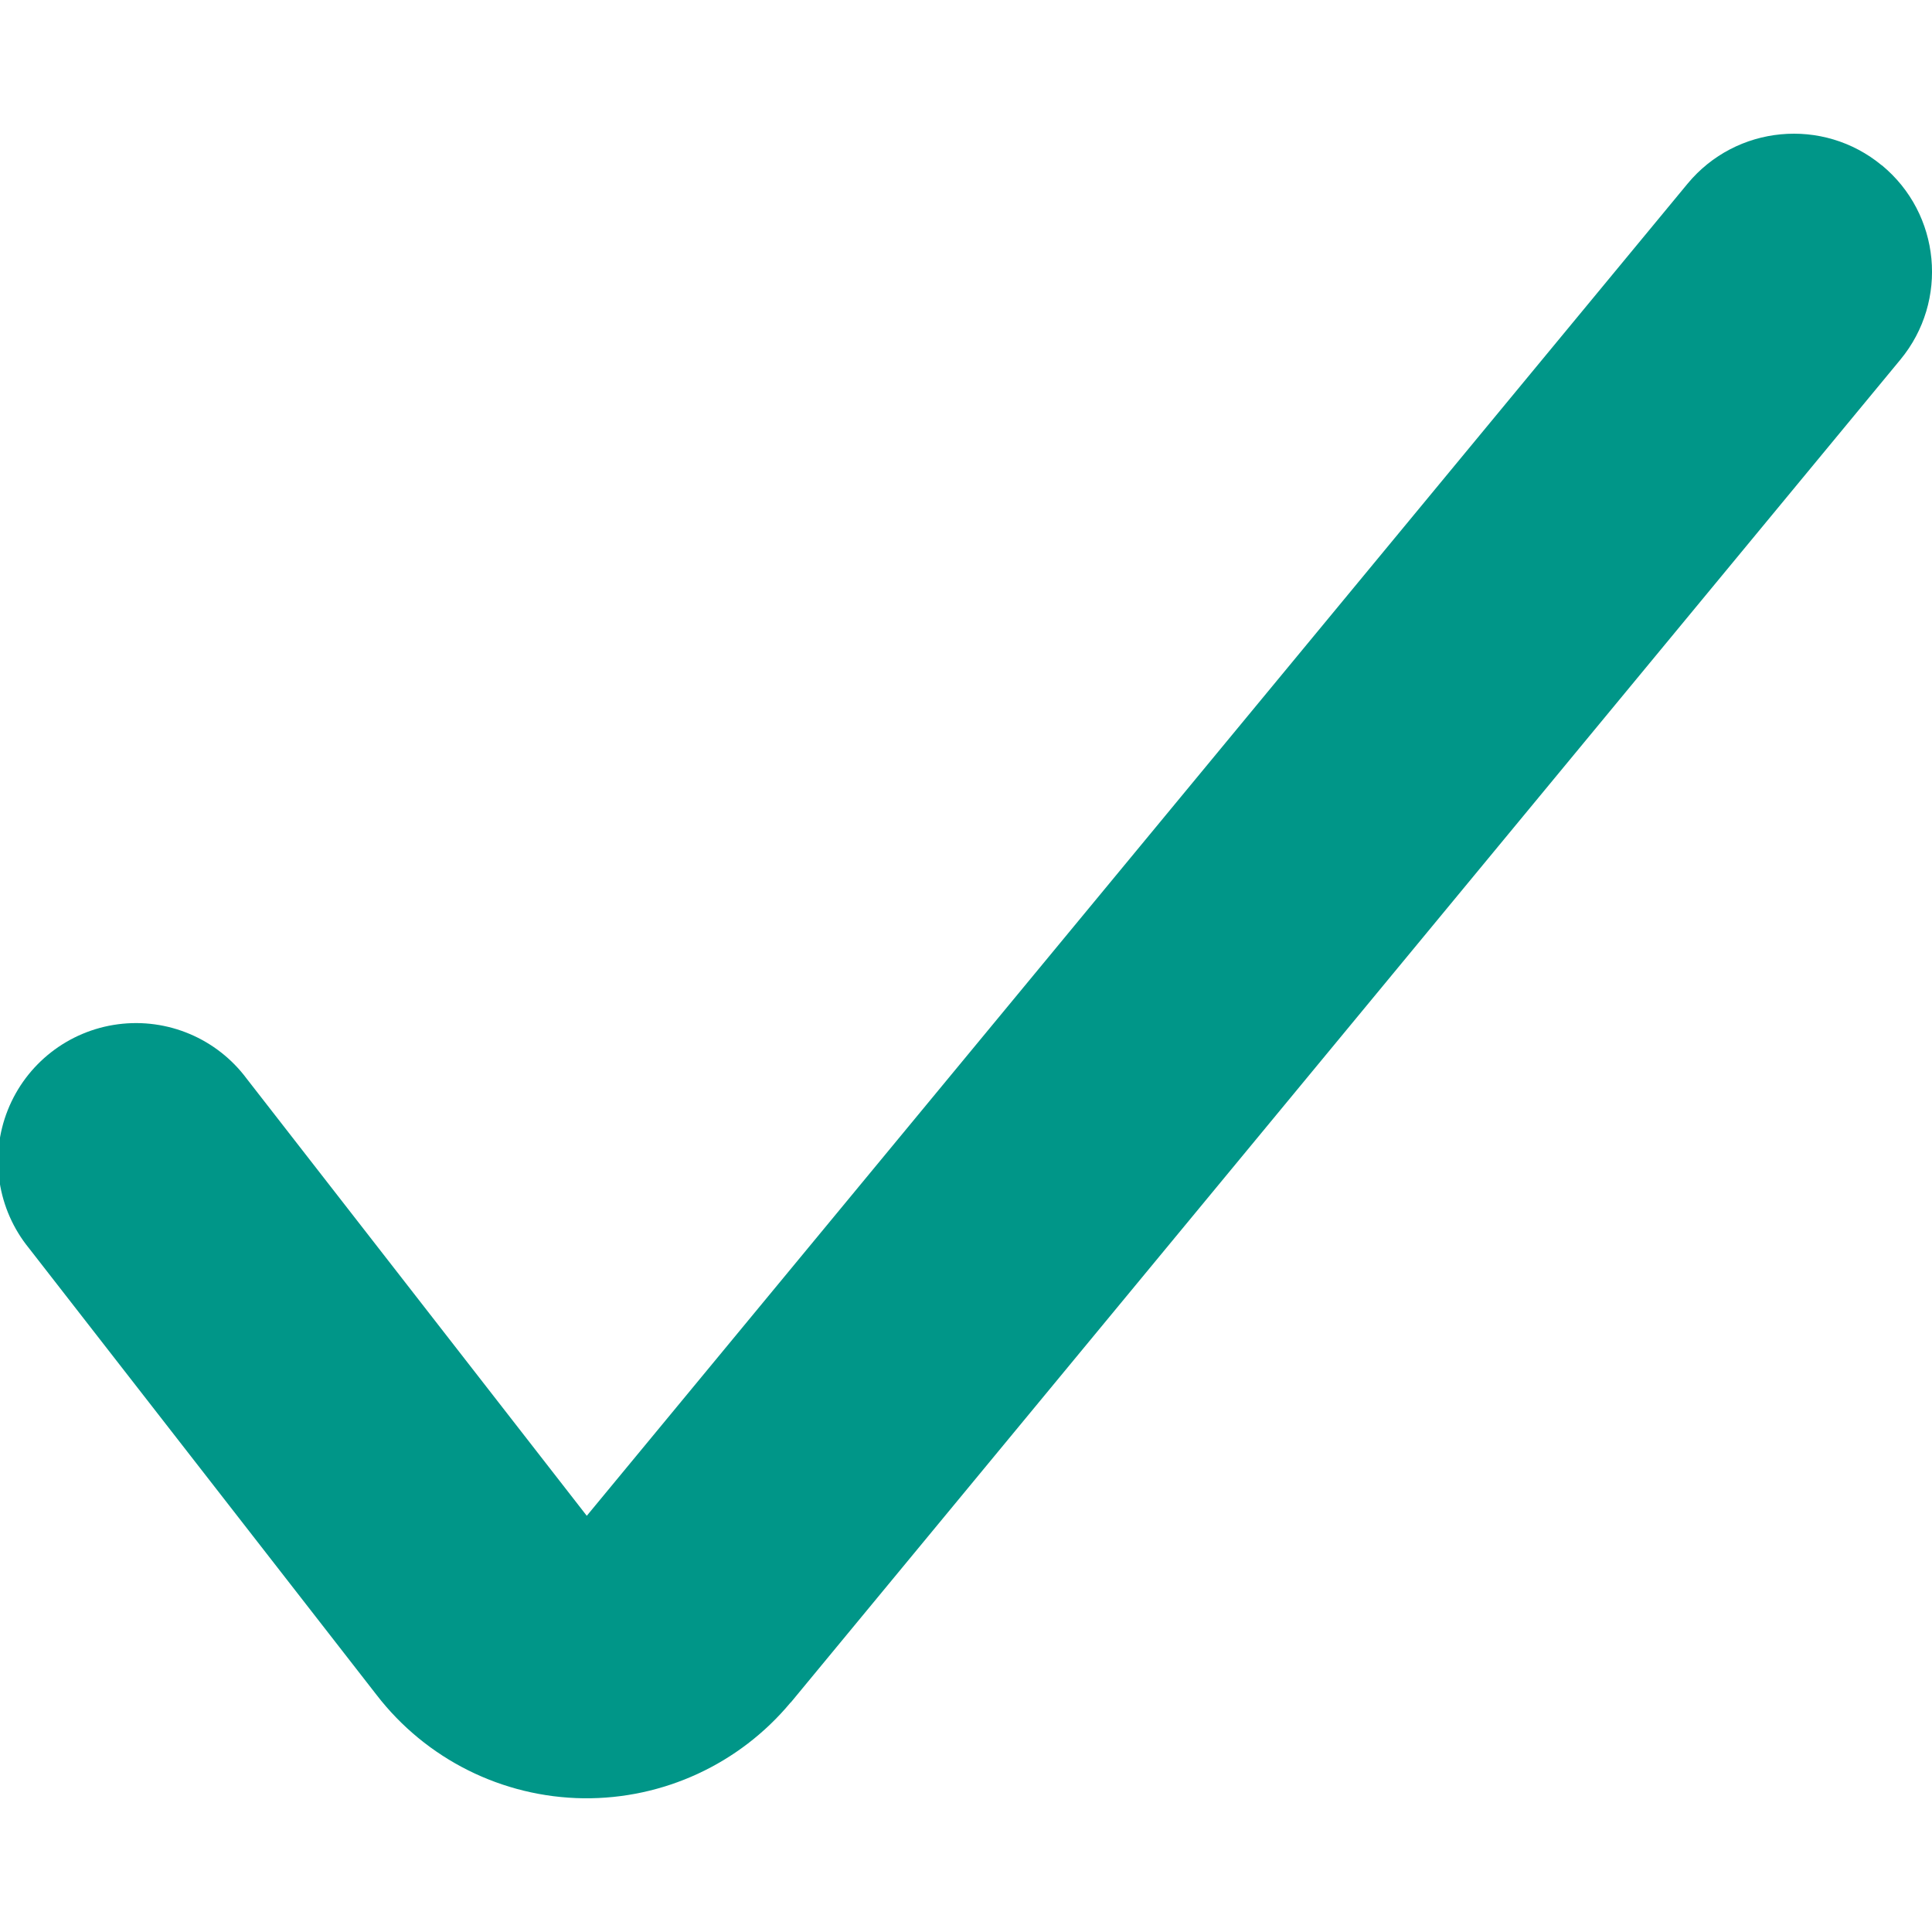
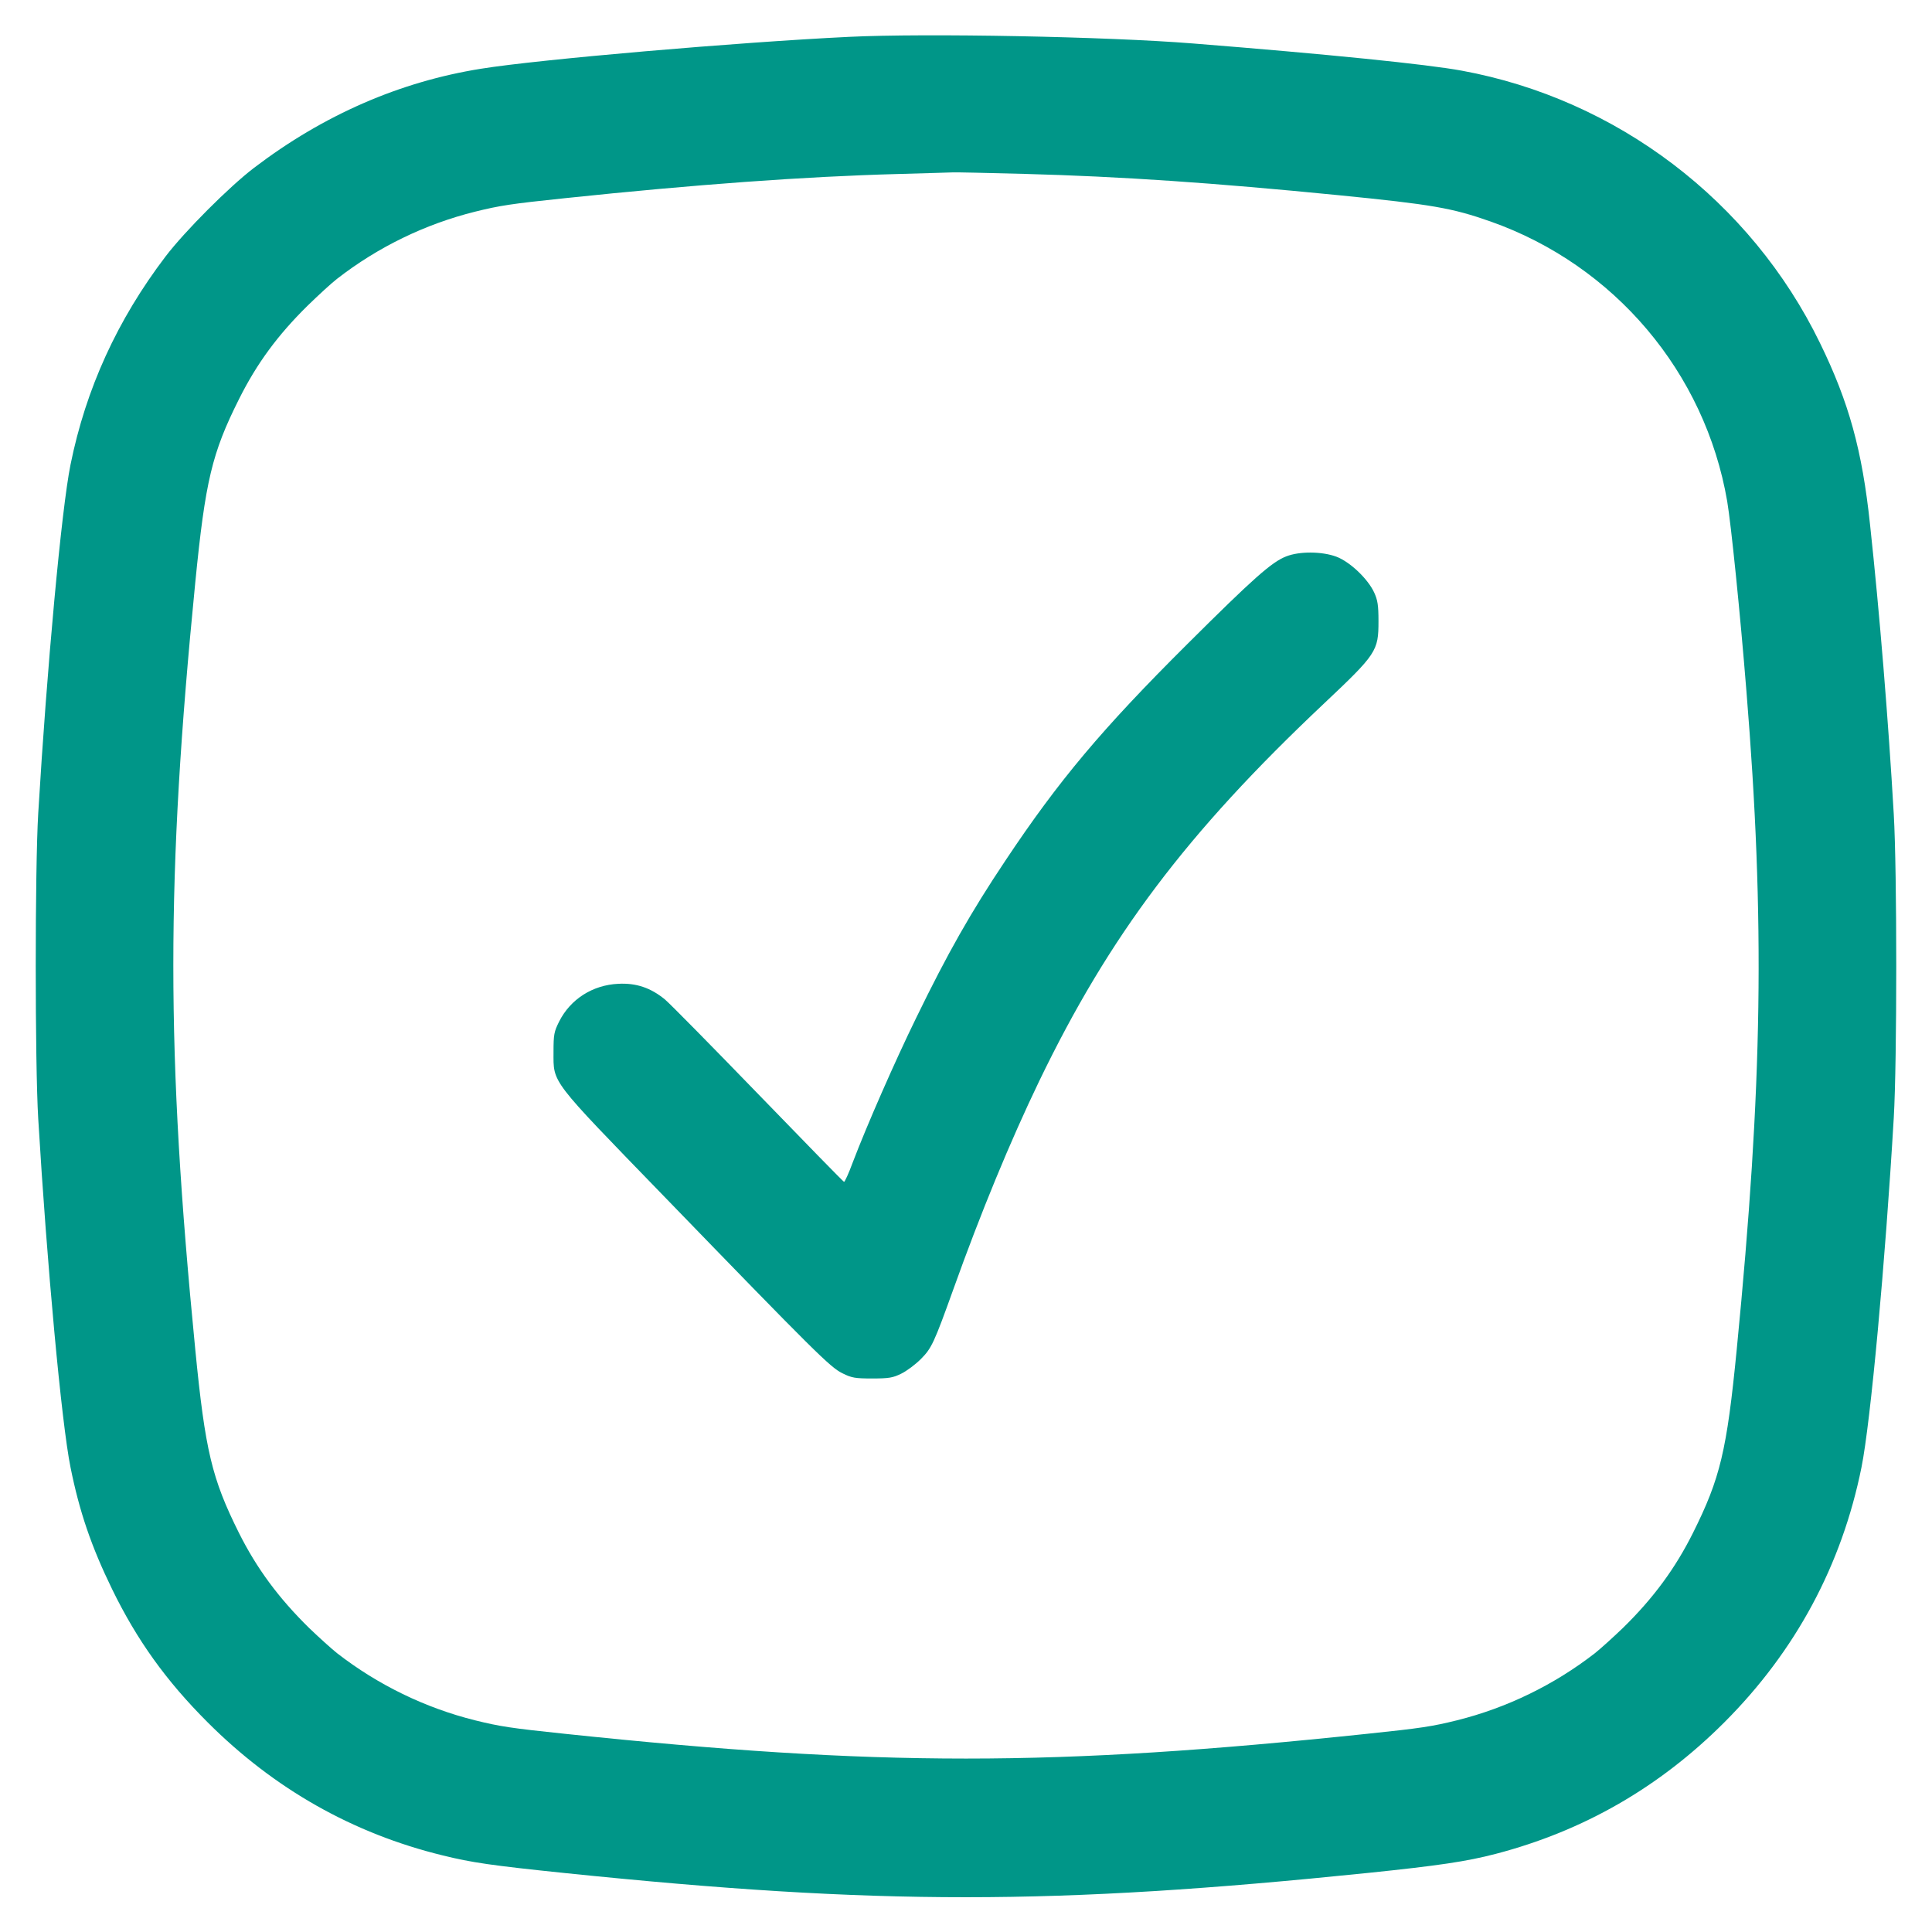
- <svg xmlns="http://www.w3.org/2000/svg" fill="none" viewBox="0 0 14 14">
-   <g id="check--check-form-validation-checkmark-success-add-addition-tick">
-     <path id="Vector (Stroke)" fill="#009688" fill-rule="evenodd" d="M13.637 1.198a1 1 0 0 1 0.134 1.408l-8.04 9.73 -0.003 0.002a1.924 1.924 0 0 1 -1.5 0.693 1.924 1.924 0 0 1 -1.5 -0.75L0.21 9.045a1 1 0 1 1 1.578 -1.228l2.464 3.167 7.976 -9.652a1 1 0 0 1 1.408 -0.134Z" clip-rule="evenodd" stroke-width="1" />
-   </g>
+ <svg xmlns="http://www.w3.org/2000/svg" viewBox="0 0 14 14" version="1.1">
+   <path d="M6.153 0.267C5.347 0.306 3.908 0.43 3.486 0.498C2.897 0.592 2.344 0.833 1.841 1.216C1.66 1.354 1.339 1.676 1.2 1.858C0.85 2.318 0.622 2.818 0.511 3.367C0.446 3.687 0.34 4.837 0.277 5.894C0.253 6.294 0.253 7.706 0.277 8.106C0.34 9.163 0.446 10.313 0.511 10.633C0.576 10.956 0.662 11.207 0.812 11.515C0.993 11.886 1.203 12.179 1.505 12.481C1.987 12.963 2.557 13.286 3.208 13.445C3.418 13.497 3.563 13.518 4.095 13.573C6.366 13.807 7.634 13.806 9.912 13.572C10.425 13.519 10.627 13.489 10.838 13.434C11.474 13.268 12.024 12.952 12.495 12.481C13.011 11.965 13.346 11.342 13.489 10.633C13.555 10.306 13.661 9.153 13.723 8.099C13.747 7.693 13.747 6.31 13.723 5.901C13.684 5.223 13.62 4.439 13.551 3.801C13.494 3.262 13.398 2.915 13.188 2.485C12.687 1.456 11.716 0.718 10.592 0.512C10.345 0.466 9.614 0.392 8.645 0.315C8.024 0.265 6.709 0.24 6.153 0.267M6.503 1.261C5.835 1.279 5.036 1.337 4.095 1.436C3.703 1.477 3.624 1.489 3.442 1.534C3.081 1.624 2.739 1.79 2.443 2.02C2.405 2.049 2.308 2.138 2.228 2.216C2.012 2.429 1.861 2.634 1.732 2.892C1.536 3.283 1.488 3.484 1.415 4.221C1.203 6.366 1.203 7.618 1.415 9.779C1.487 10.514 1.536 10.716 1.731 11.107C1.861 11.367 2.02 11.581 2.241 11.798C2.314 11.868 2.405 11.95 2.443 11.98C2.738 12.209 3.081 12.376 3.442 12.466C3.624 12.511 3.703 12.523 4.095 12.564C6.365 12.803 7.635 12.803 9.905 12.564C10.297 12.523 10.376 12.511 10.558 12.466C10.919 12.376 11.262 12.209 11.557 11.98C11.595 11.95 11.686 11.868 11.759 11.798C11.981 11.581 12.139 11.366 12.268 11.108C12.465 10.713 12.513 10.515 12.585 9.779C12.773 7.857 12.791 6.677 12.655 5.005C12.61 4.443 12.544 3.799 12.516 3.633C12.356 2.699 11.699 1.922 10.801 1.605C10.522 1.507 10.381 1.482 9.695 1.414C8.794 1.325 8.127 1.279 7.42 1.26C7.154 1.253 6.924 1.248 6.909 1.249C6.894 1.25 6.711 1.255 6.503 1.261M9.32 4.032C9.215 4.073 9.084 4.189 8.602 4.669C7.984 5.284 7.671 5.657 7.285 6.237C7.035 6.611 6.867 6.907 6.638 7.378C6.484 7.693 6.282 8.154 6.179 8.424C6.15 8.503 6.121 8.566 6.116 8.564C6.111 8.563 5.832 8.277 5.497 7.931C5.162 7.585 4.857 7.275 4.819 7.243C4.716 7.158 4.61 7.122 4.48 7.129C4.294 7.138 4.134 7.24 4.052 7.402C4.015 7.476 4.011 7.496 4.011 7.623C4.011 7.852 3.981 7.812 4.806 8.663C5.911 9.804 6.015 9.907 6.104 9.951C6.172 9.985 6.197 9.989 6.321 9.989C6.442 9.989 6.47 9.984 6.531 9.954C6.57 9.935 6.633 9.888 6.672 9.849C6.751 9.77 6.768 9.733 6.91 9.338C7.106 8.79 7.32 8.271 7.53 7.835C8.039 6.78 8.598 6.038 9.59 5.102C9.976 4.738 9.989 4.718 9.989 4.501C9.989 4.386 9.983 4.349 9.958 4.294C9.912 4.194 9.782 4.071 9.684 4.034C9.579 3.995 9.416 3.994 9.32 4.032" stroke="none" fill="#009688" fill-rule="evenodd" />
</svg>
